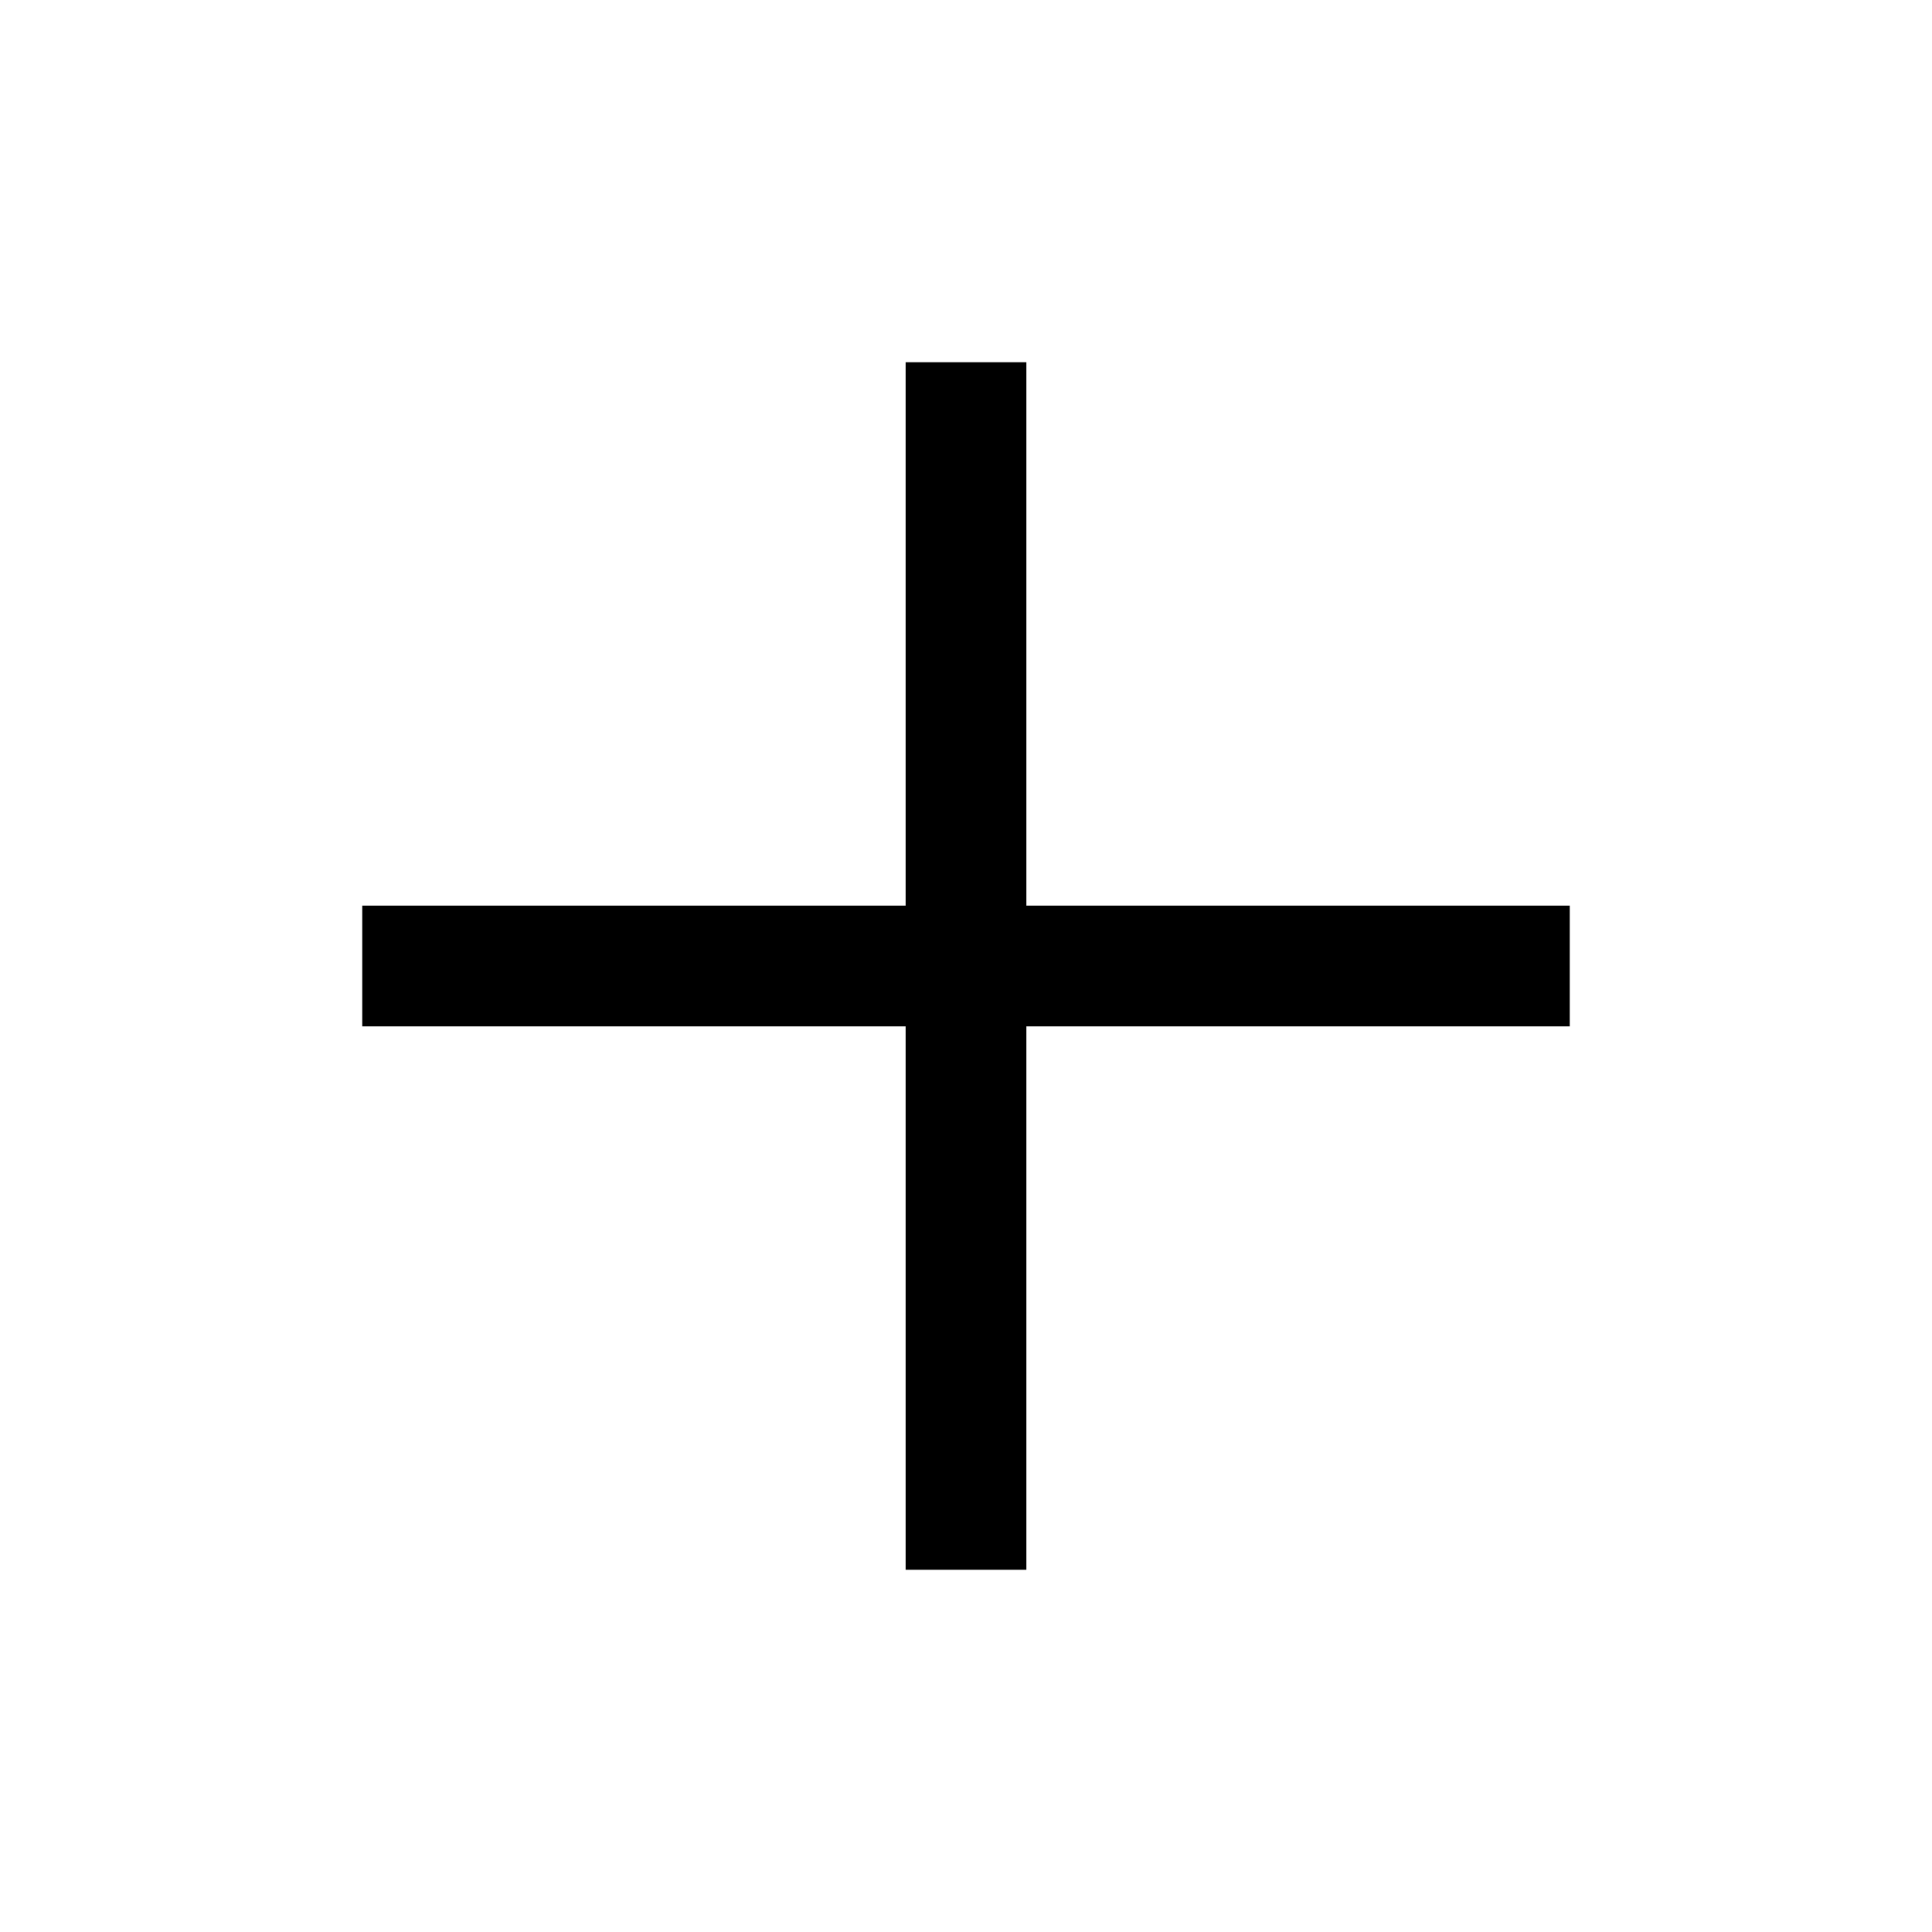
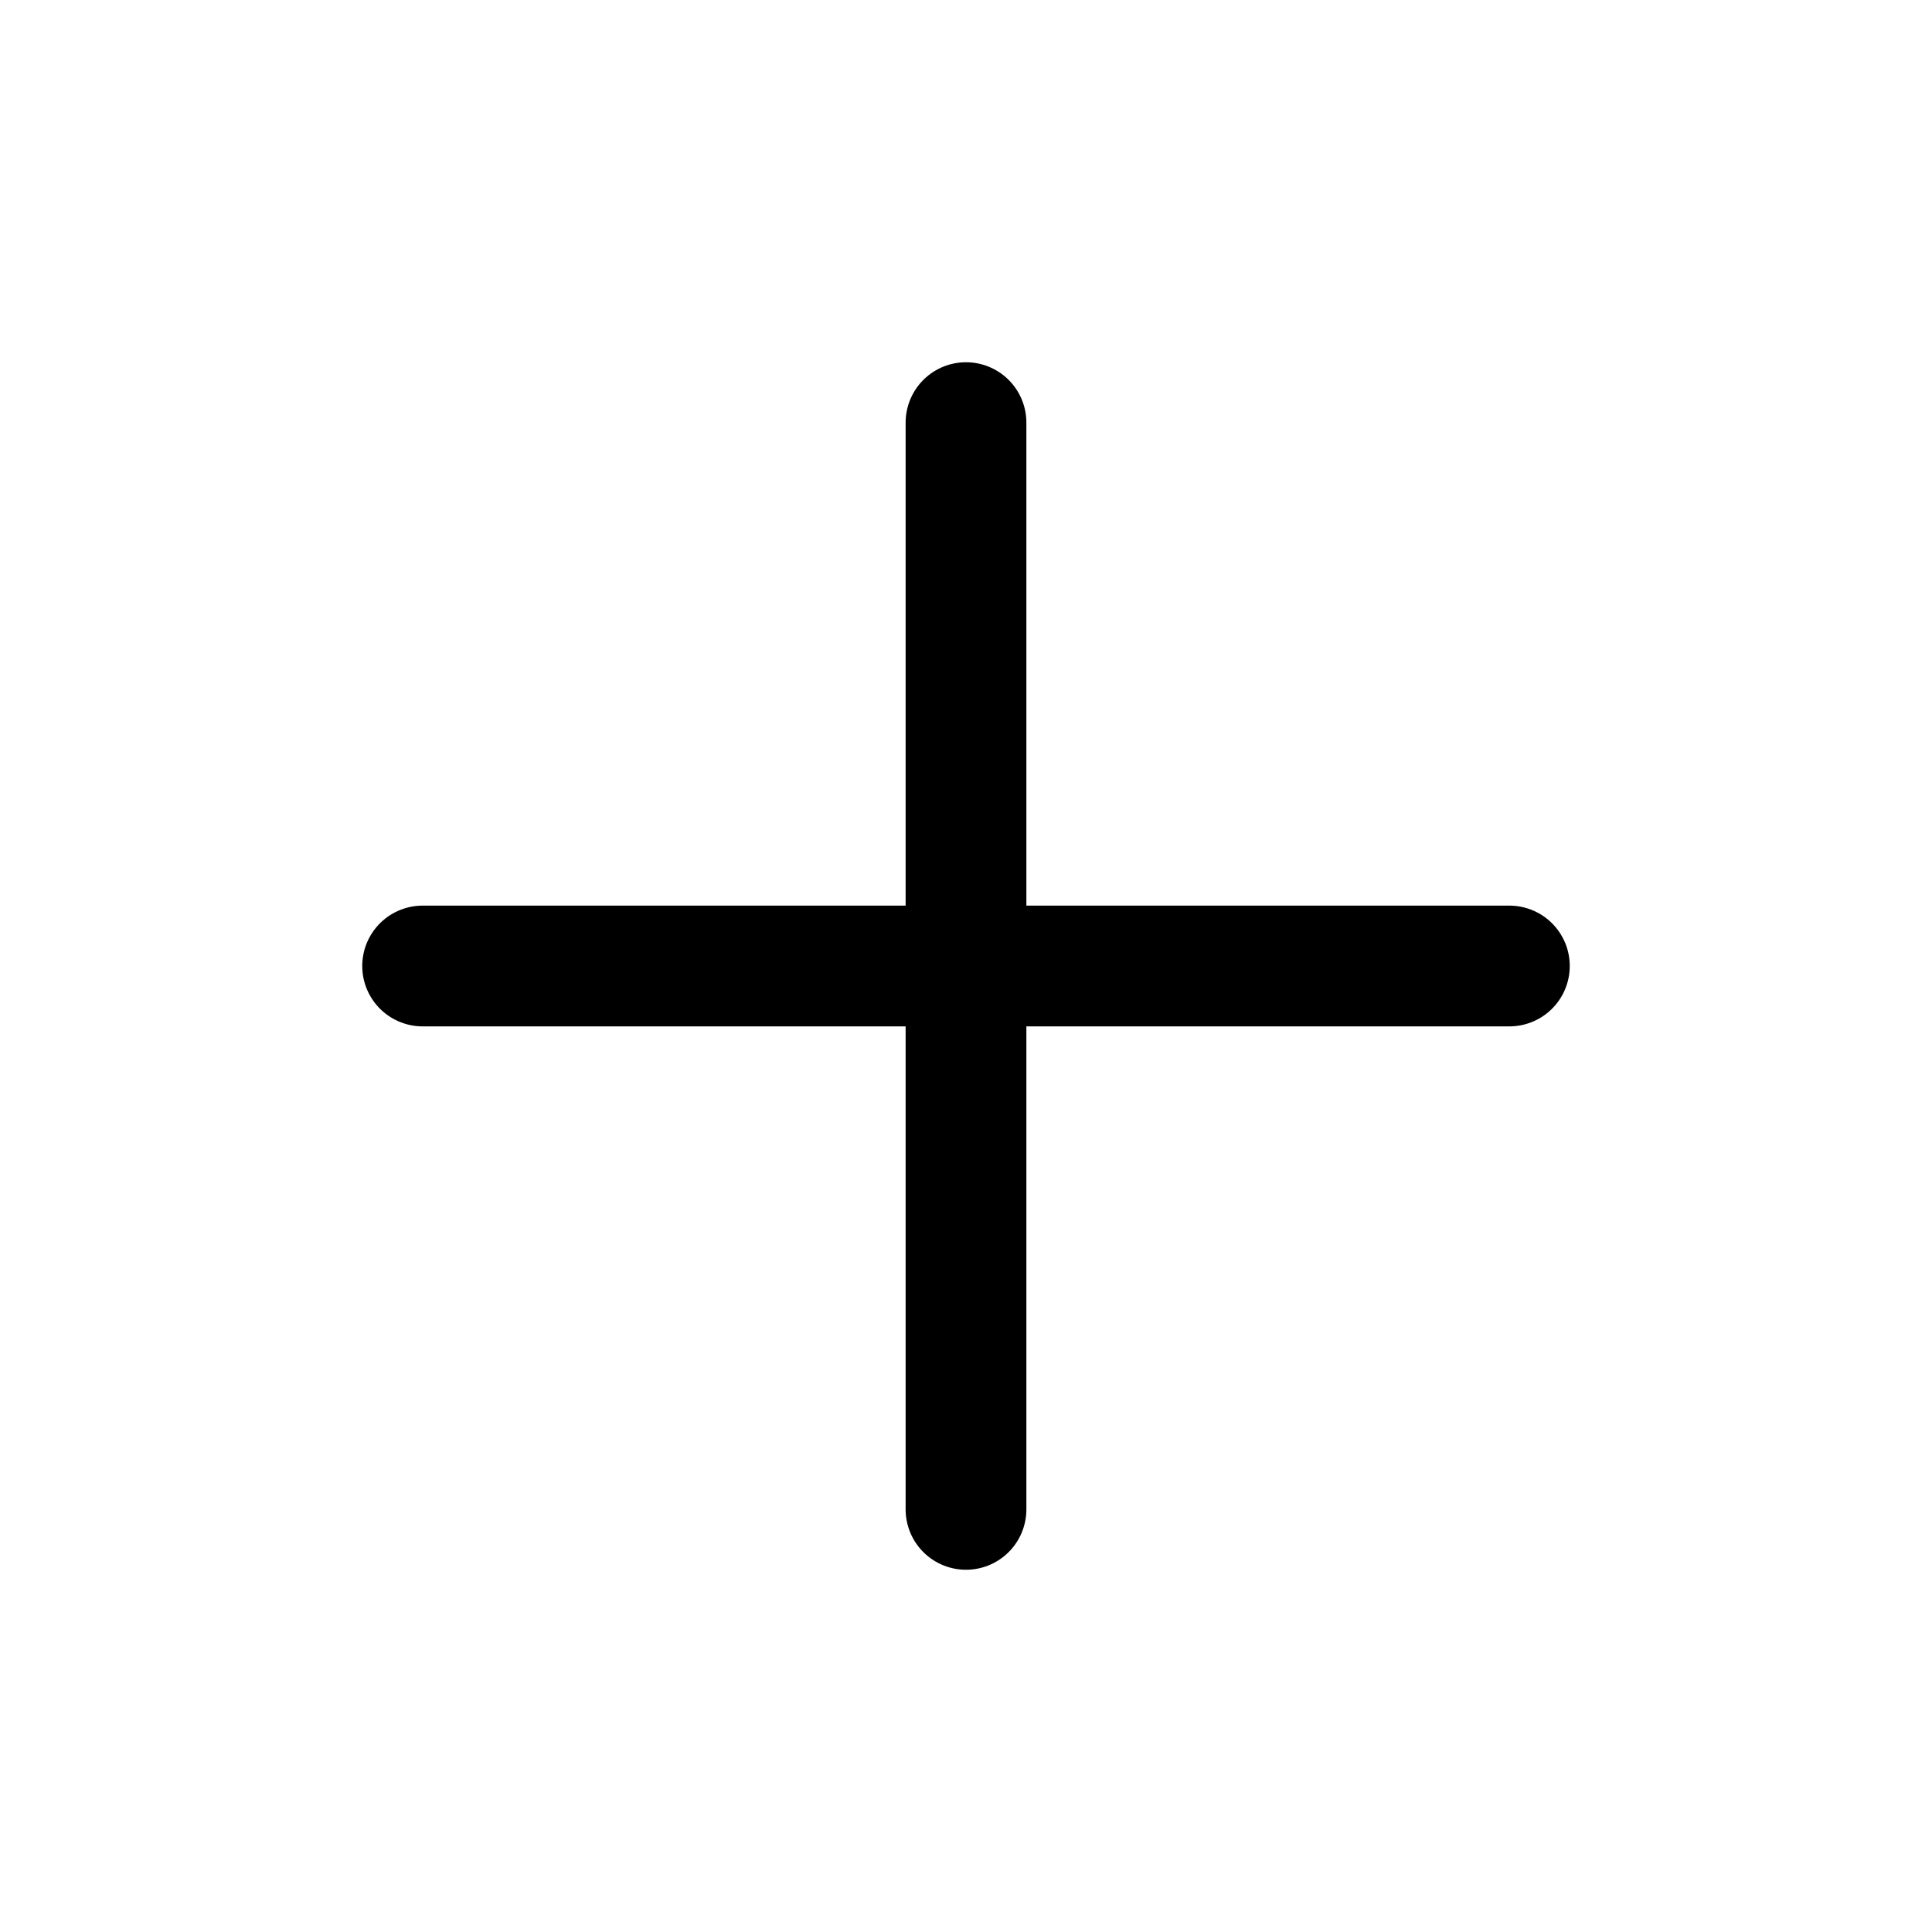
<svg xmlns="http://www.w3.org/2000/svg" class="ionicon" viewBox="0 0 512 512">
-   <path fill="none" stroke="currentColor" stroke-linecap="square" stroke-linejoin="round" stroke-width="32" d="M256 112v288M400 256H112" />
+   <path fill="none" stroke="currentColor" stroke-linecap="round" stroke-linejoin="round" stroke-width="32" d="M256 112v288M400 256H112" />
</svg>
